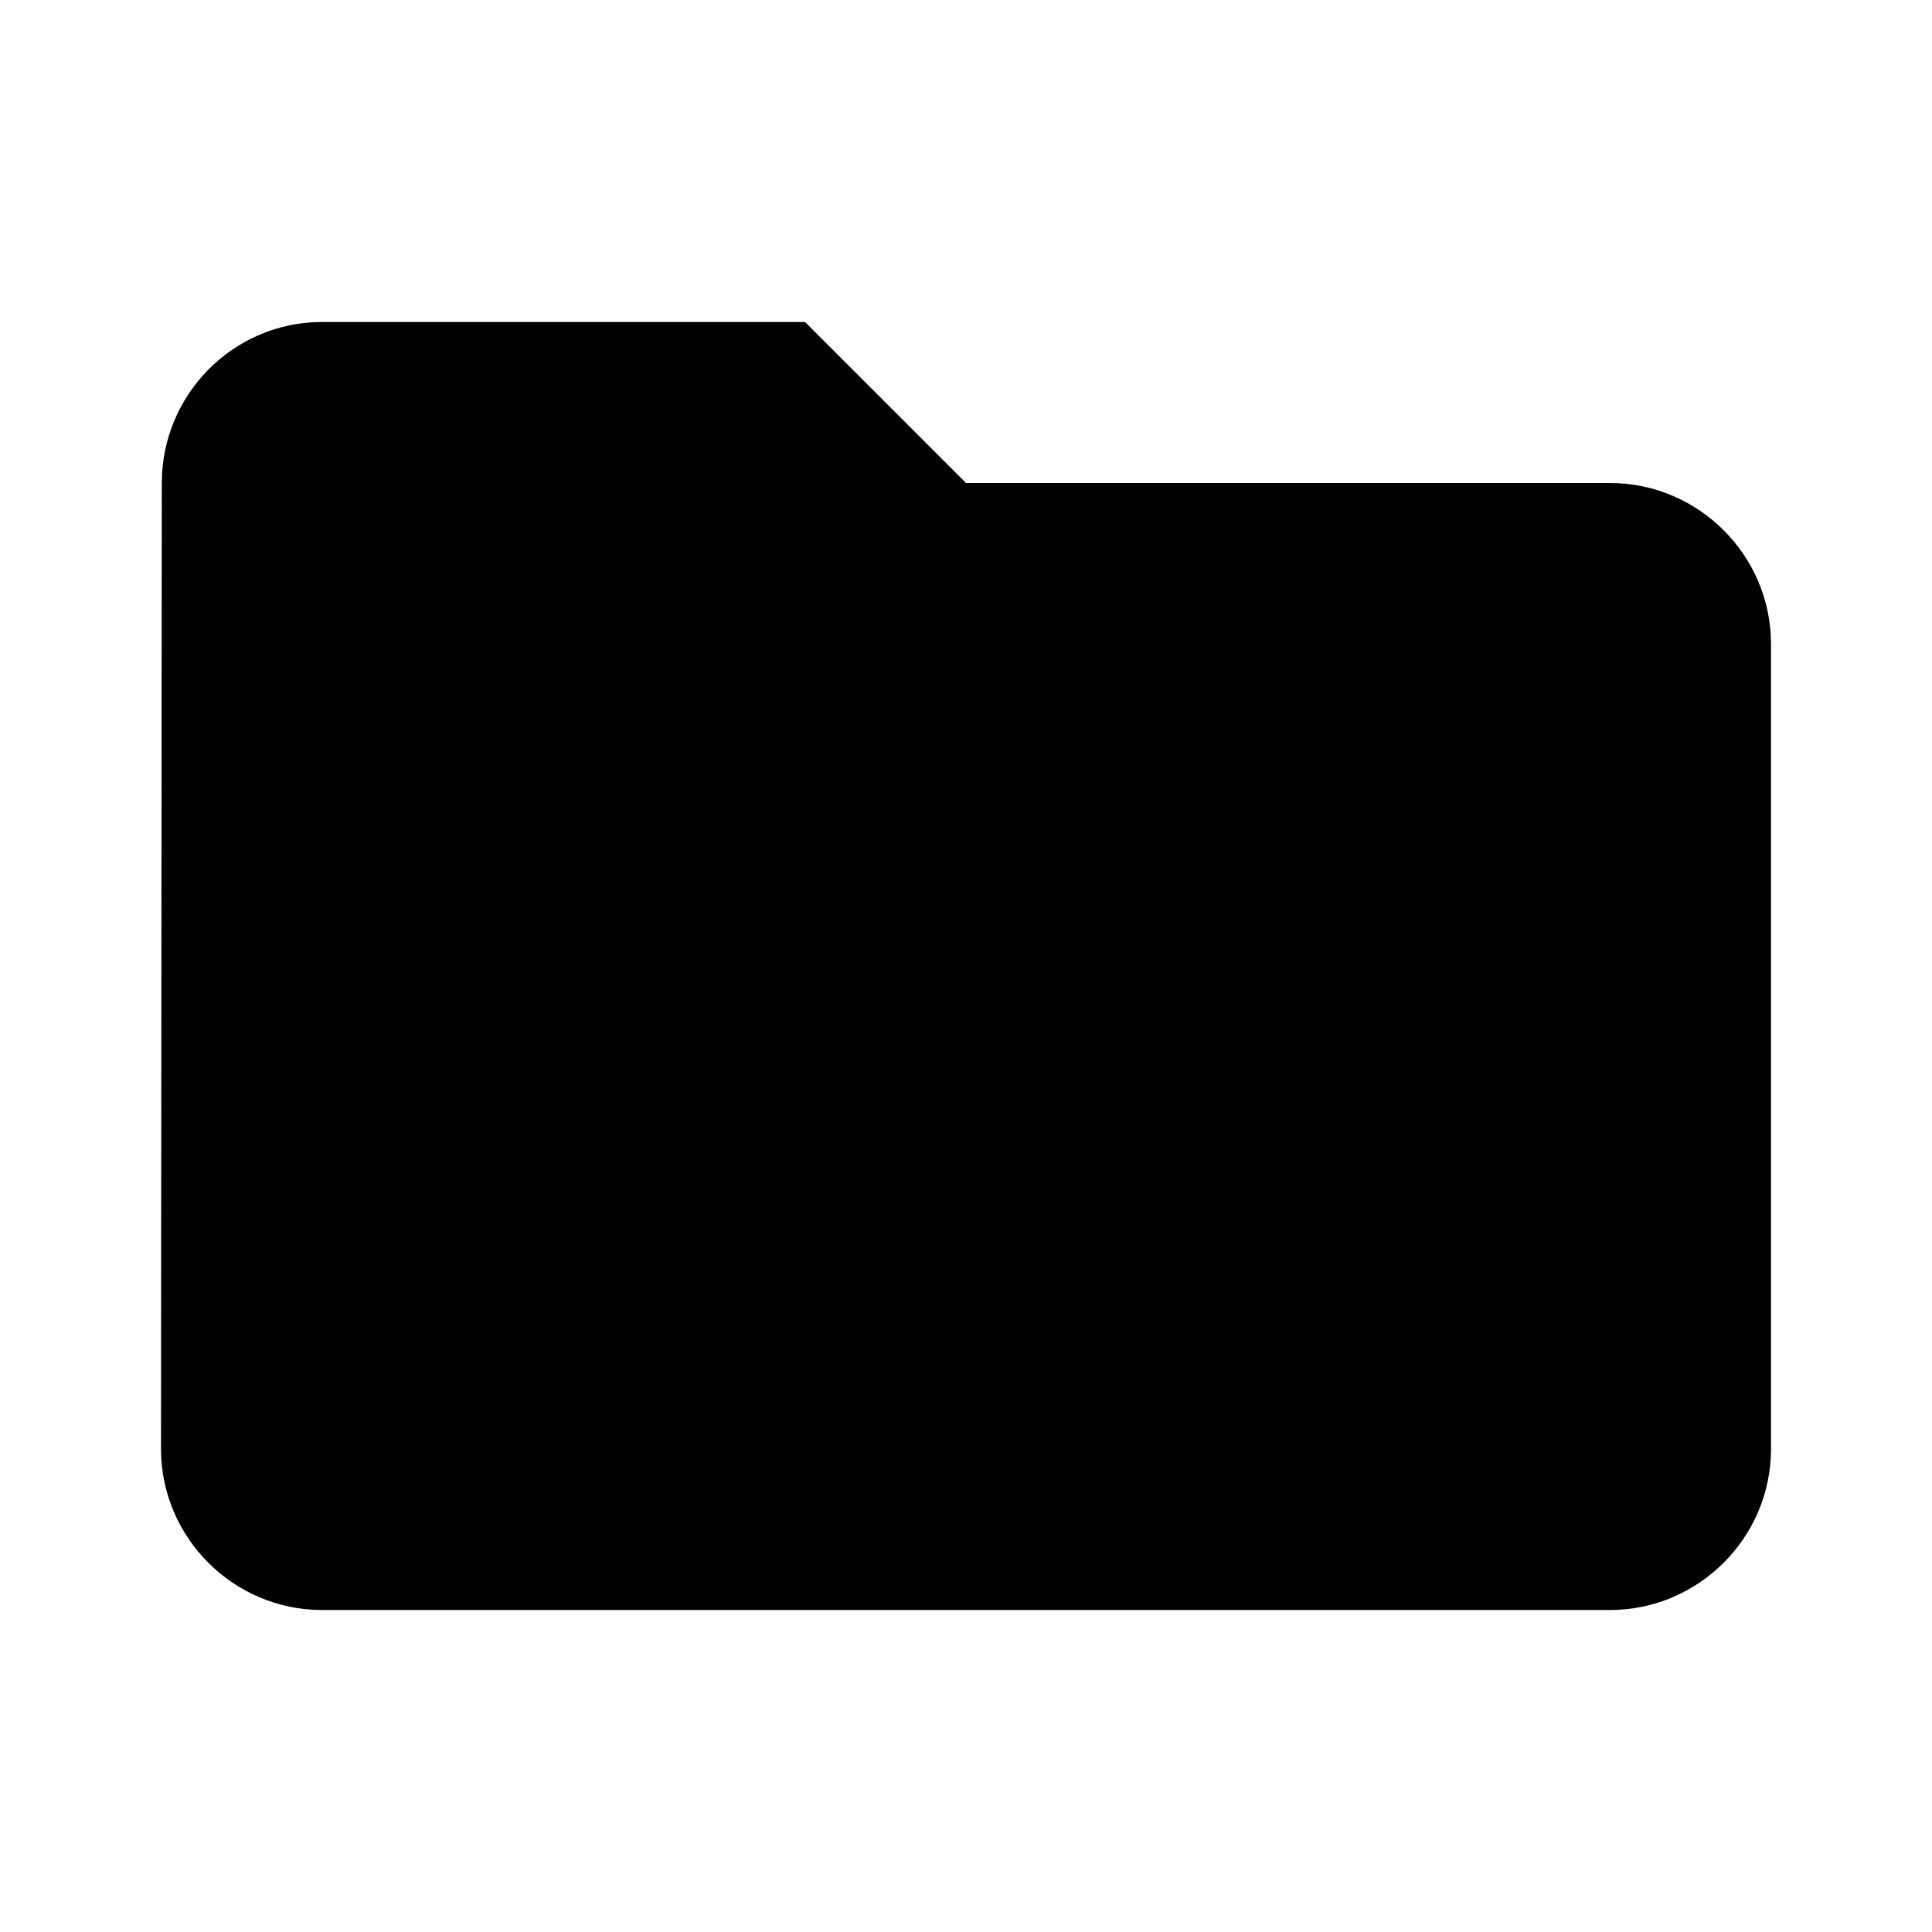
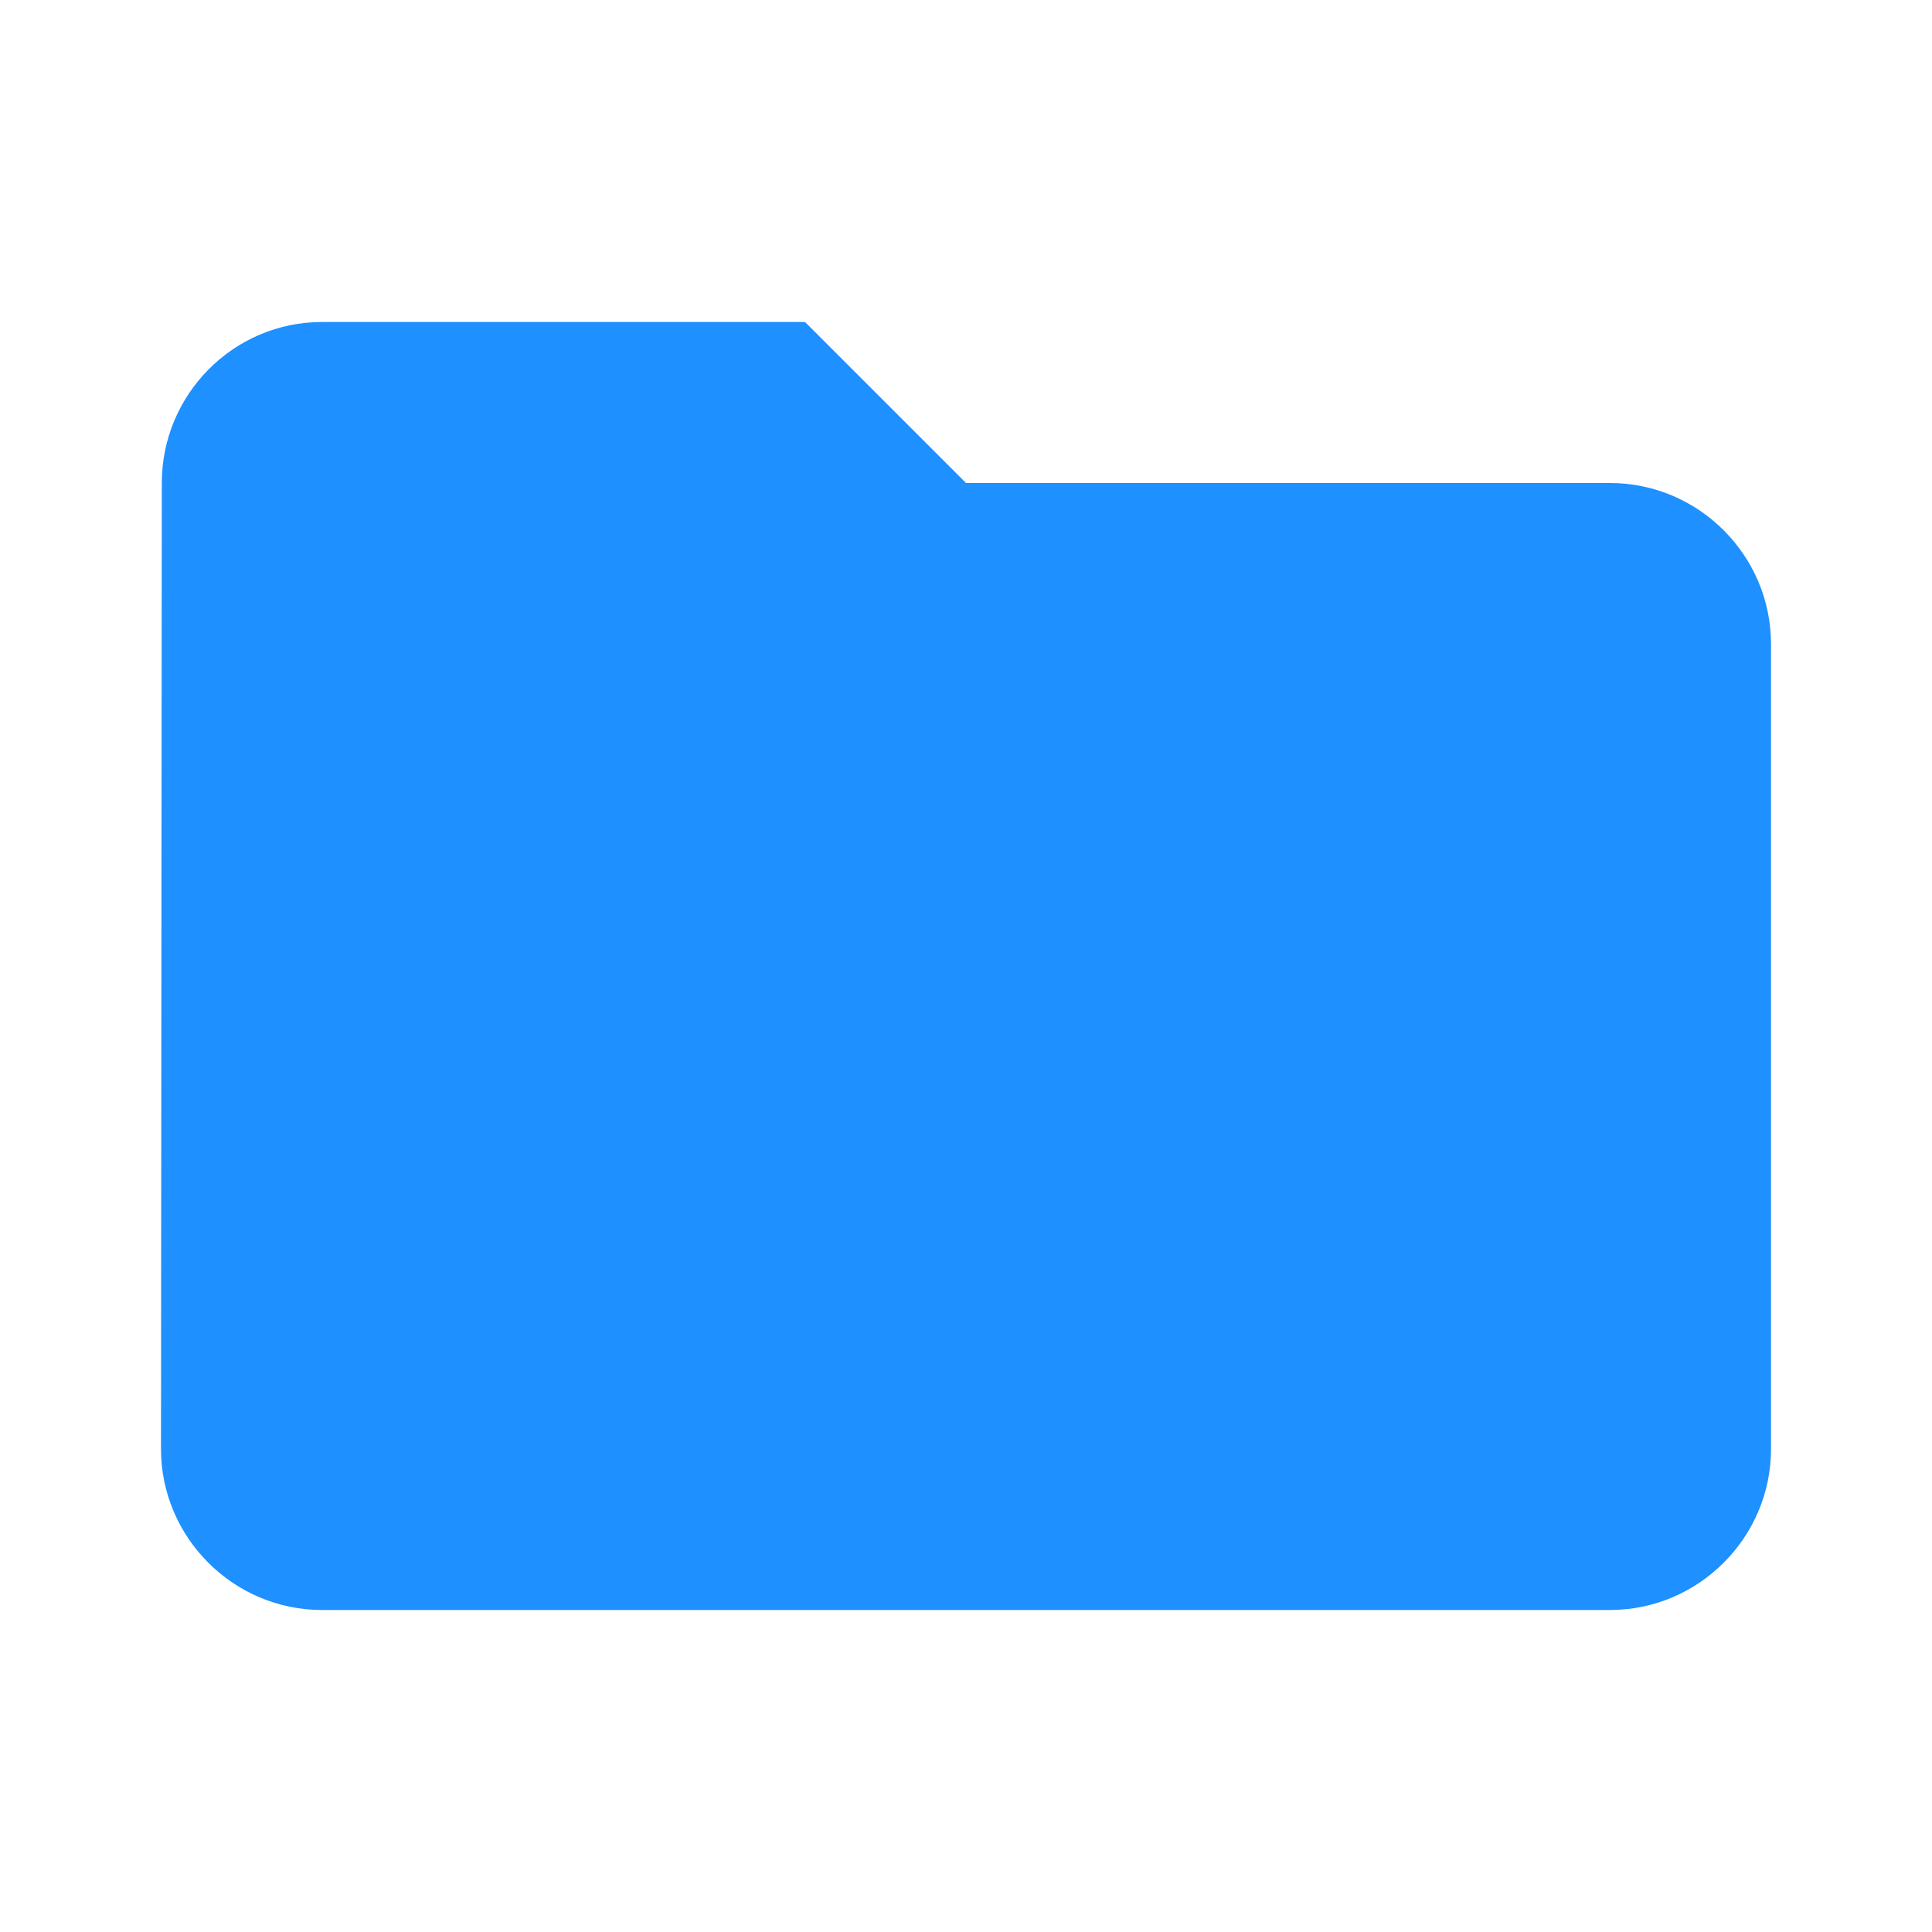
- <svg xmlns="http://www.w3.org/2000/svg" height="24px" viewBox="0 0 24 24" width="24px" fill="#000000">
+ <svg xmlns="http://www.w3.org/2000/svg" height="24px" viewBox="0 0 24 24" width="24px" fill="#1e90ff">
  <path d="M0 0h24v24H0z" fill="none" />
  <path d="M10 4H4c-1.1 0-1.99.9-1.99 2L2 18c0 1.1.9 2 2 2h16c1.1 0 2-.9 2-2V8c0-1.1-.9-2-2-2h-8l-2-2z" />
</svg>
